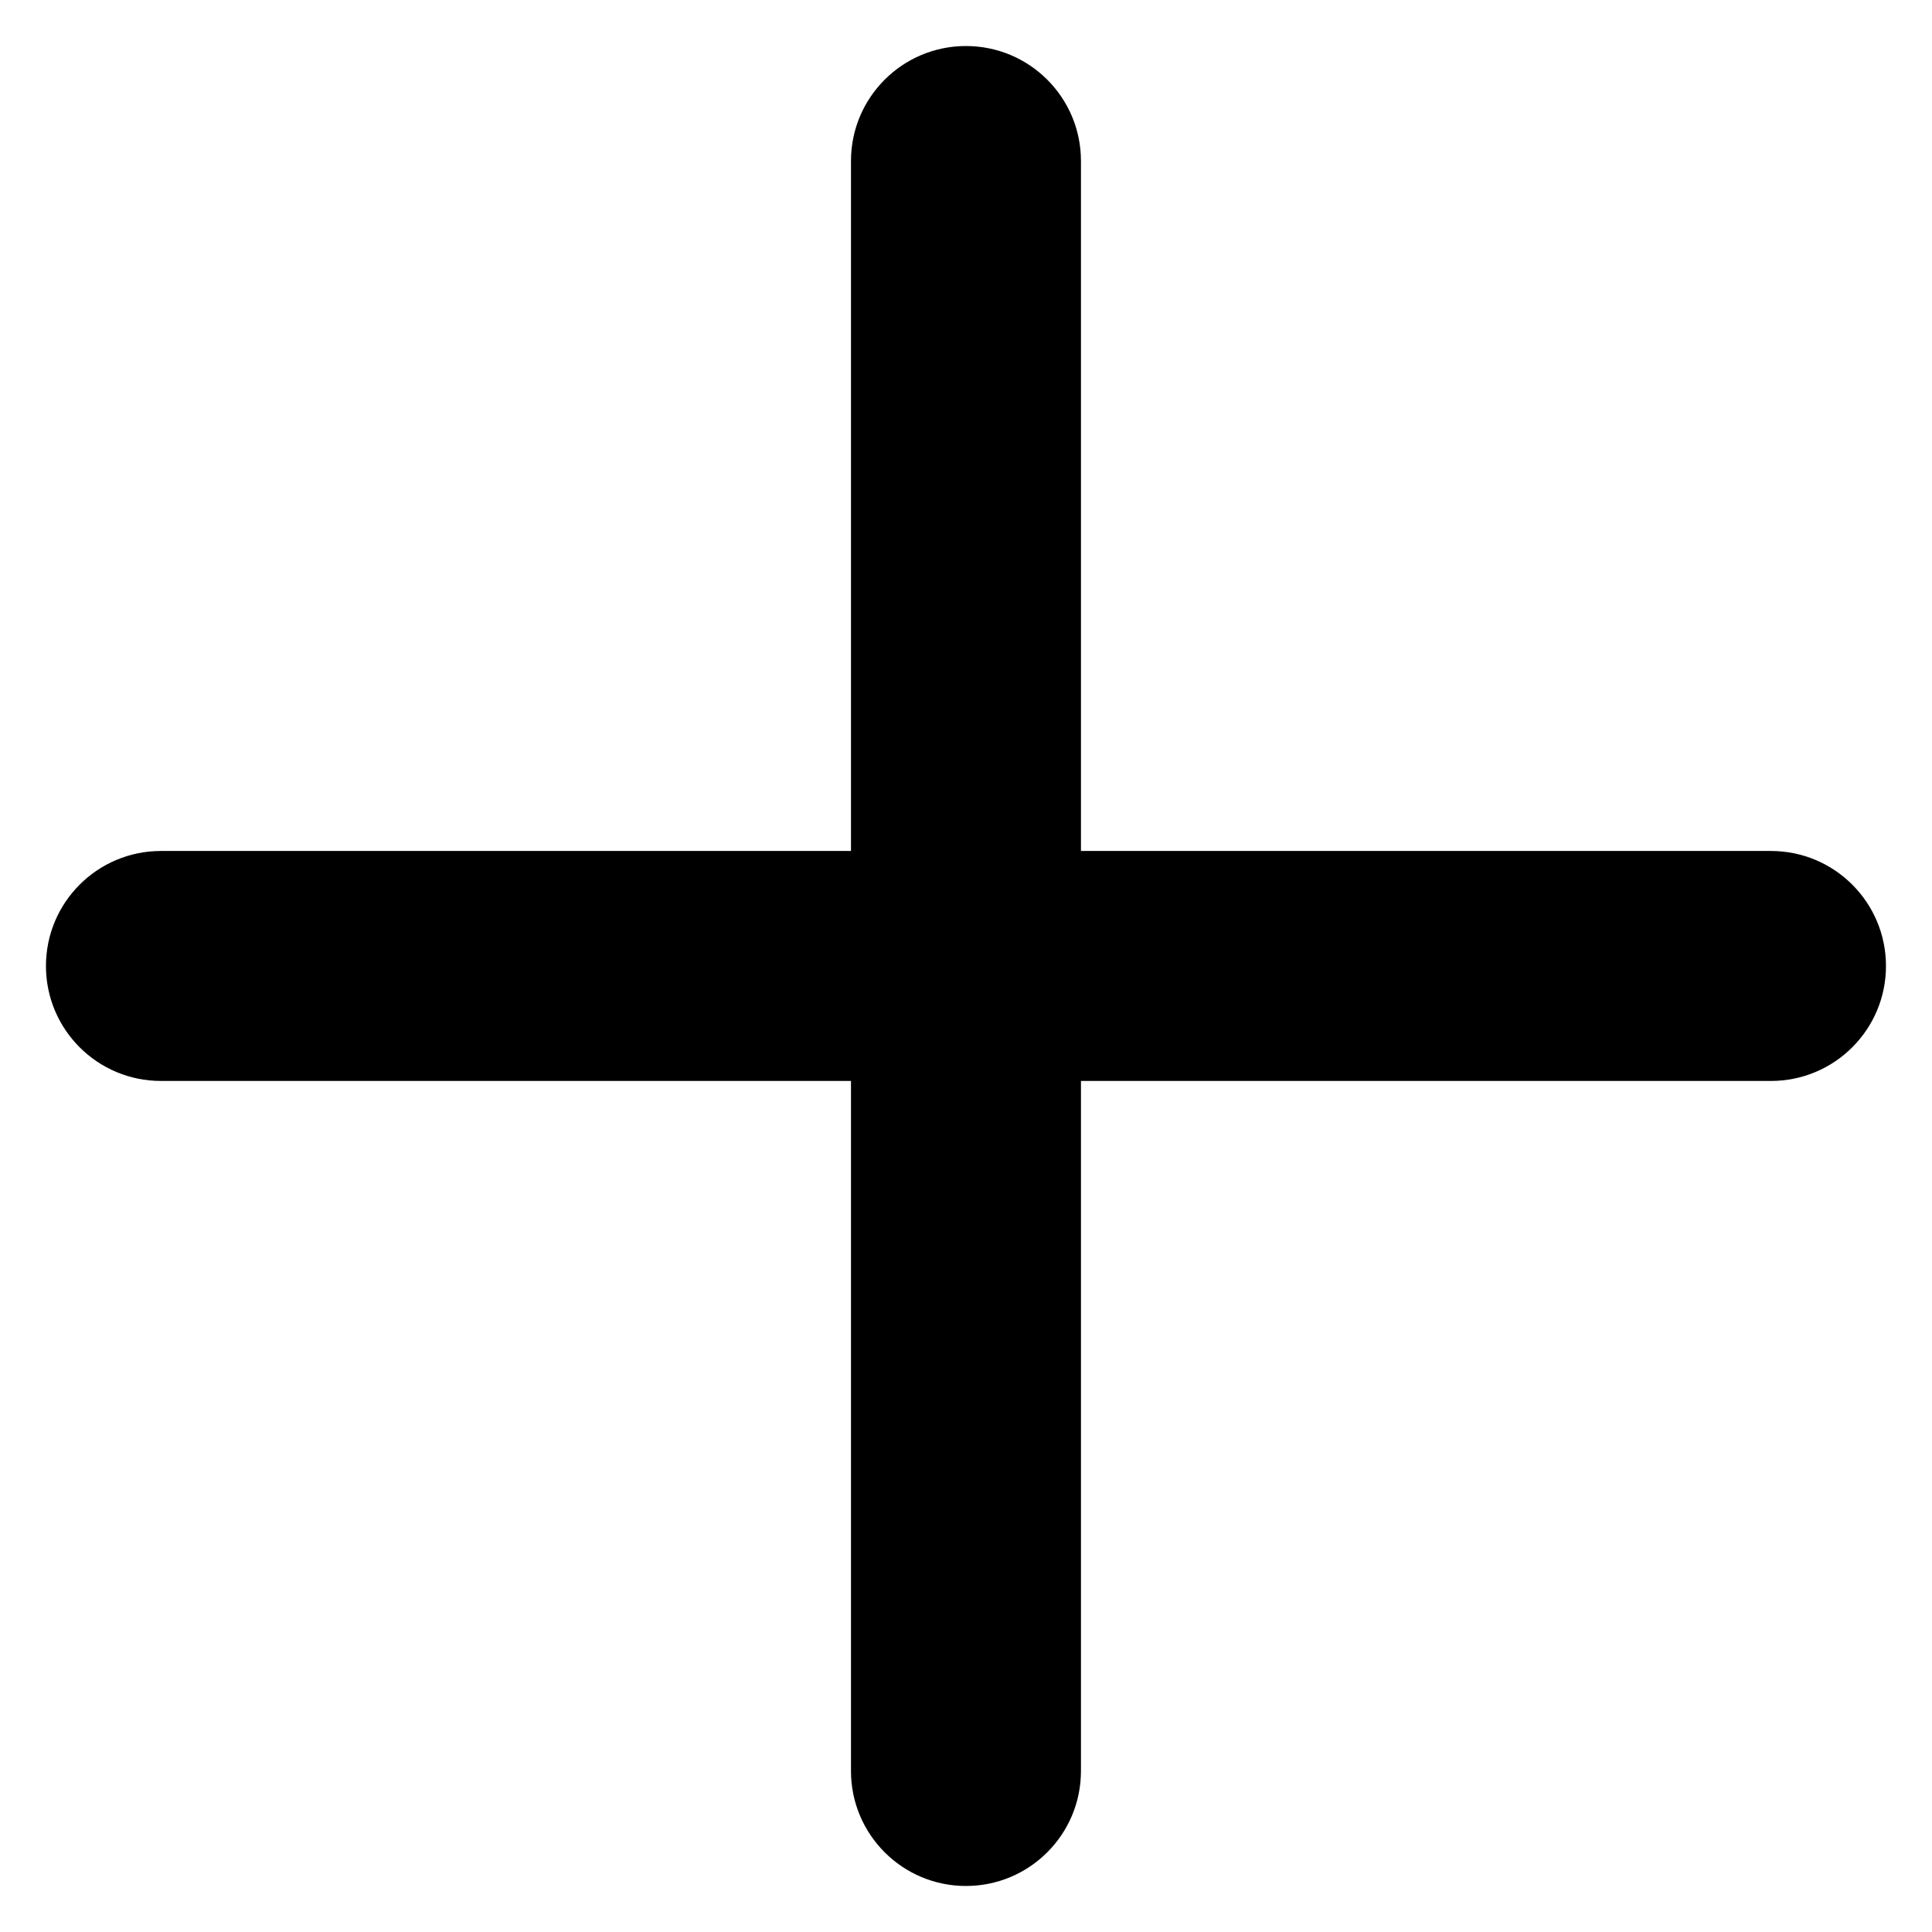
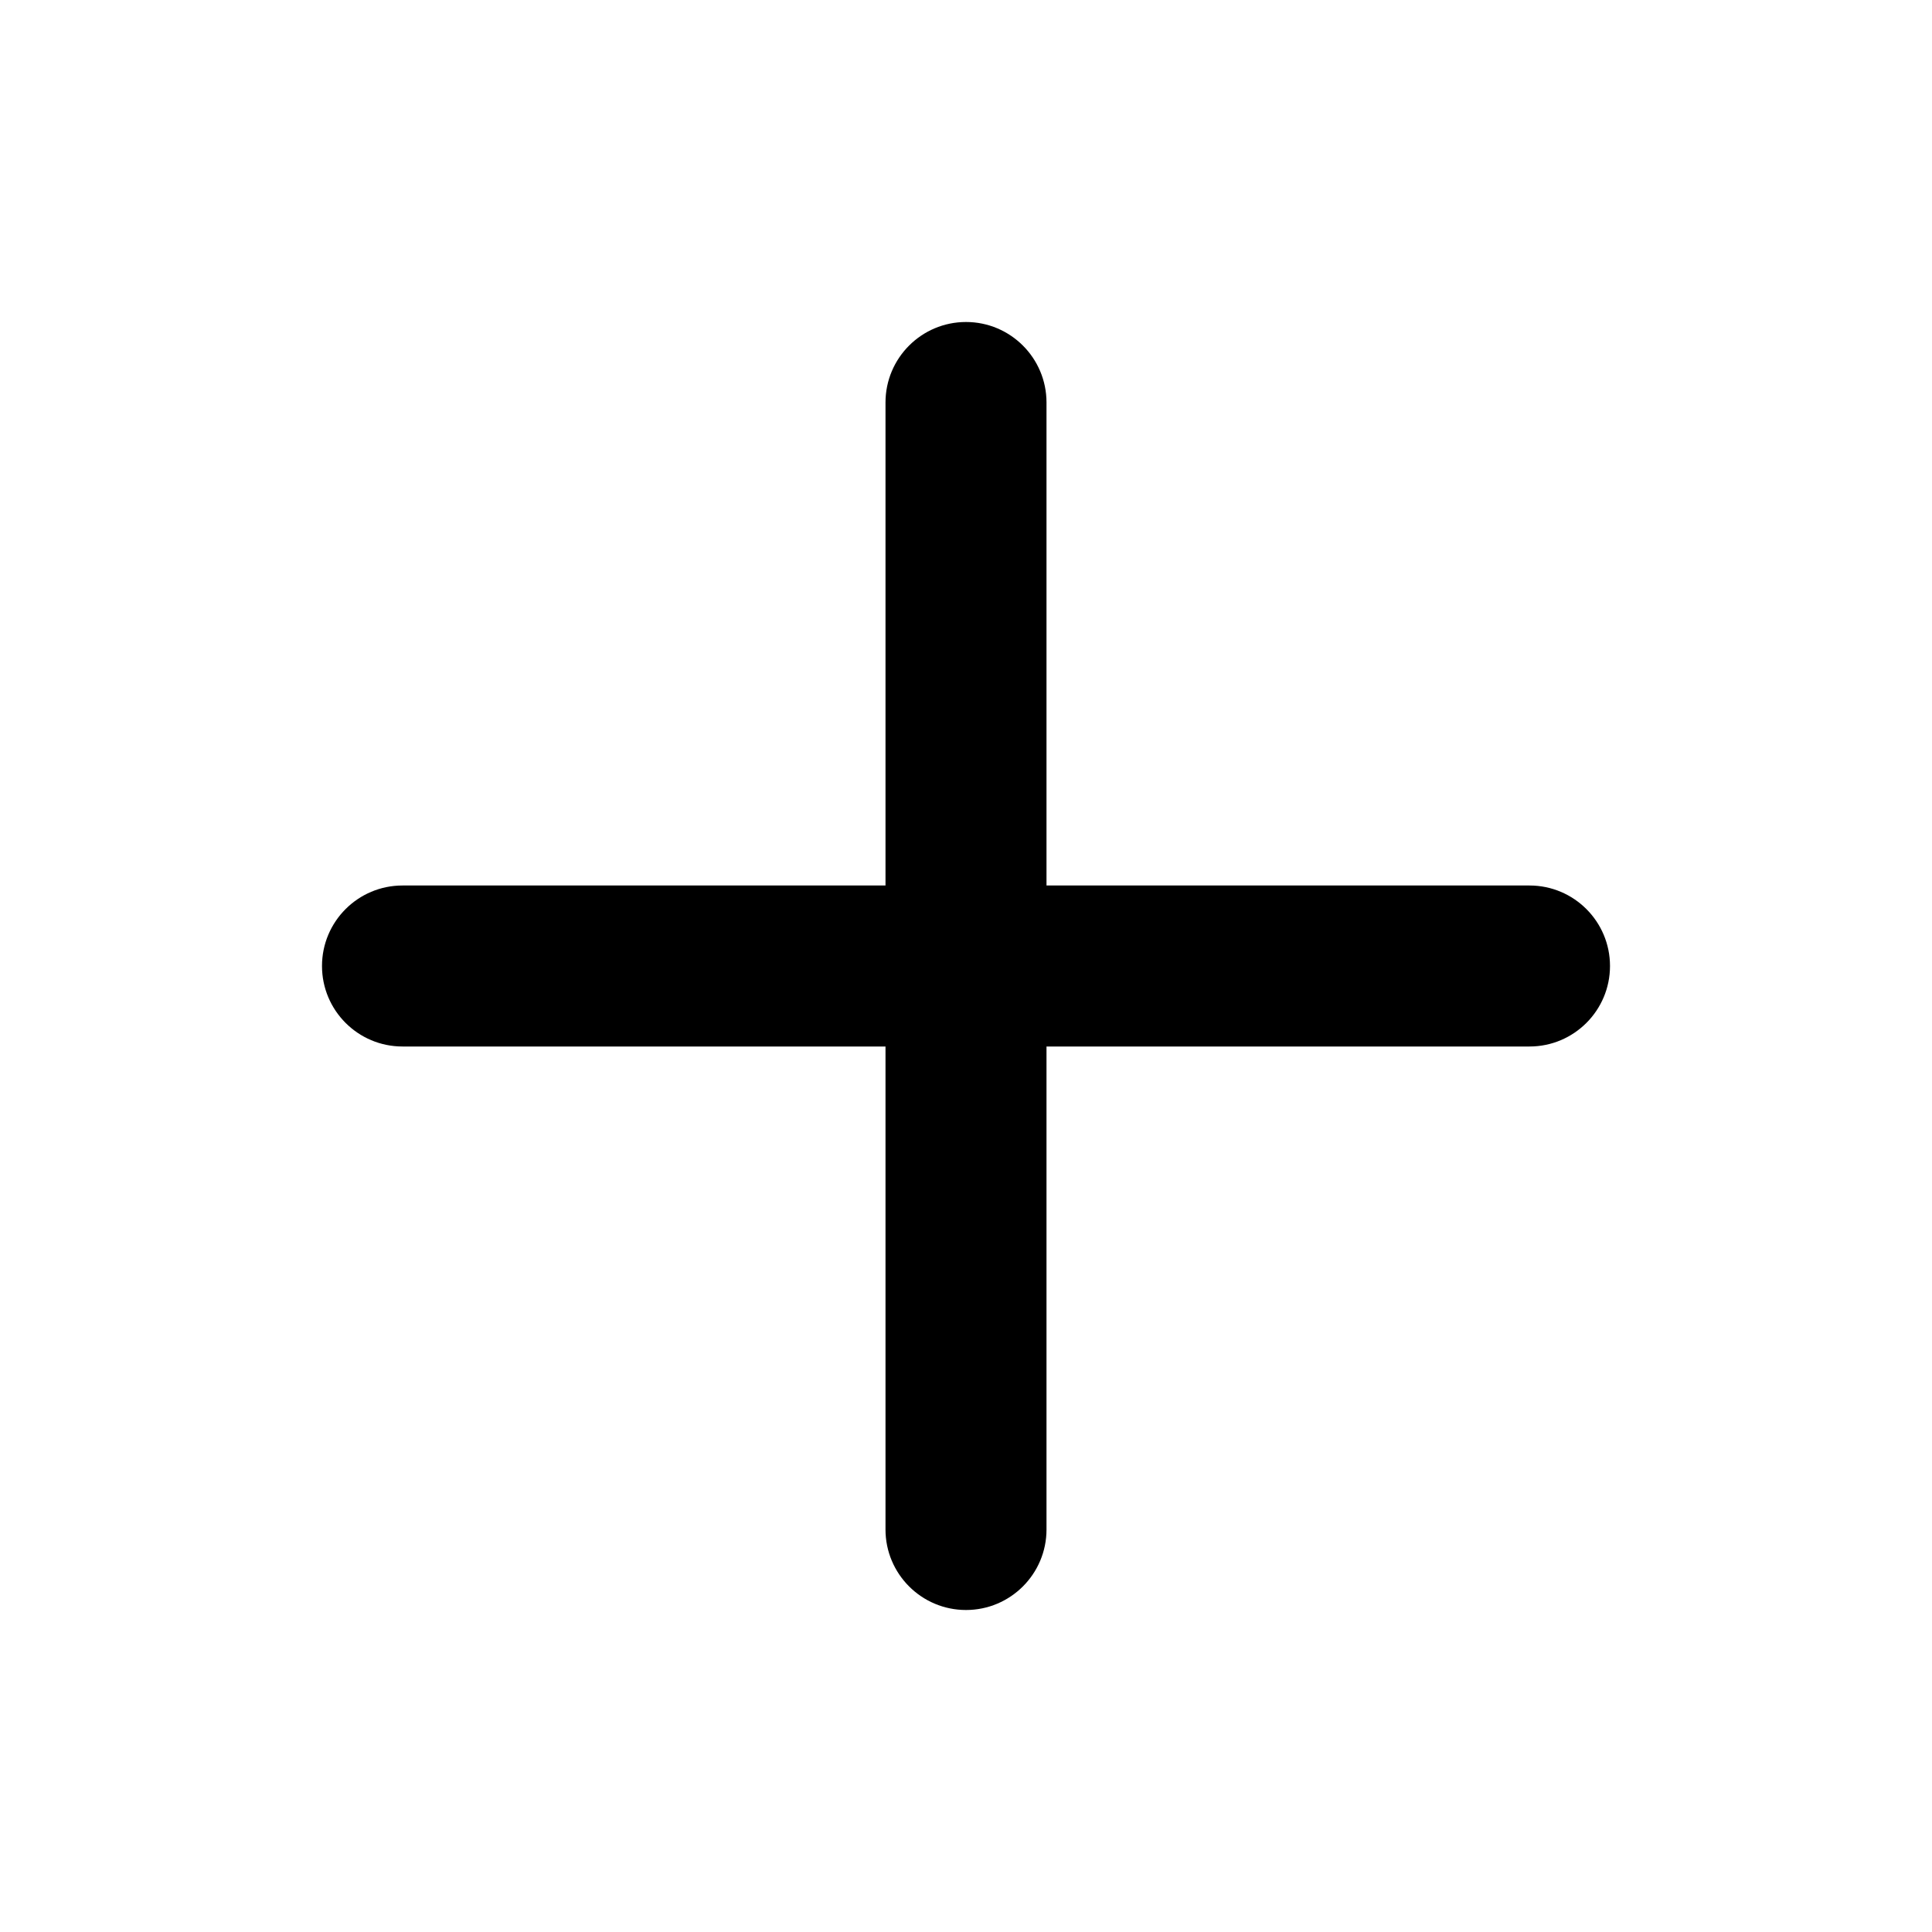
- <svg xmlns="http://www.w3.org/2000/svg" width="28" height="28" viewBox="0 0 28 28">
-   <path fill-rule="evenodd" clip-rule="evenodd" d="M13.999 0.667C14.92 0.667 15.666 1.413 15.666 2.333V12.333H25.666C26.587 12.333 27.333 13.079 27.333 14C27.333 14.92 26.587 15.666 25.666 15.666H15.666V25.666C15.666 26.587 14.92 27.333 13.999 27.333C13.079 27.333 12.333 26.587 12.333 25.666V15.666H2.333C1.412 15.666 0.666 14.92 0.666 14C0.666 13.079 1.412 12.333 2.333 12.333H12.333V2.333C12.333 1.413 13.079 0.667 13.999 0.667Z" />
+ <svg xmlns="http://www.w3.org/2000/svg" width="24" height="24" viewBox="0 0 24 24" fill="none">
+   <path fill-rule="evenodd" clip-rule="evenodd" d="M12 4C12.552 4 13 4.448 13 5V11H19C19.552 11 20 11.448 20 12C20 12.552 19.552 13 19 13H13V19C13 19.552 12.552 20 12 20C11.448 20 11 19.552 11 19V13H5C4.448 13 4 12.552 4 12C4 11.448 4.448 11 5 11H11V5C11 4.448 11.448 4 12 4Z" fill="currentColor" />
</svg>
